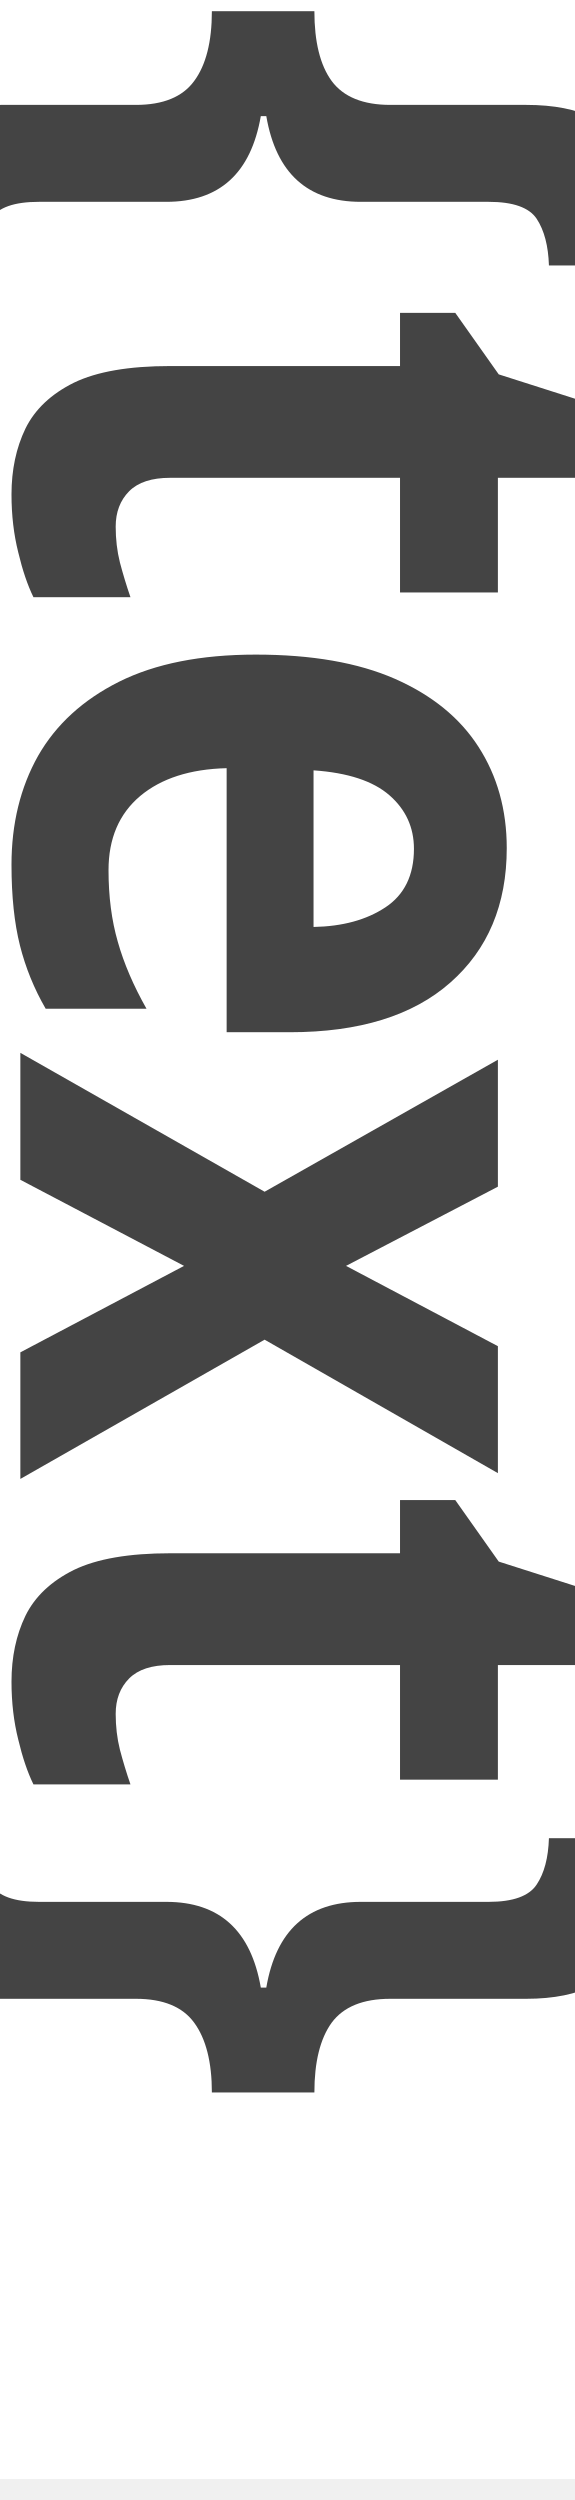
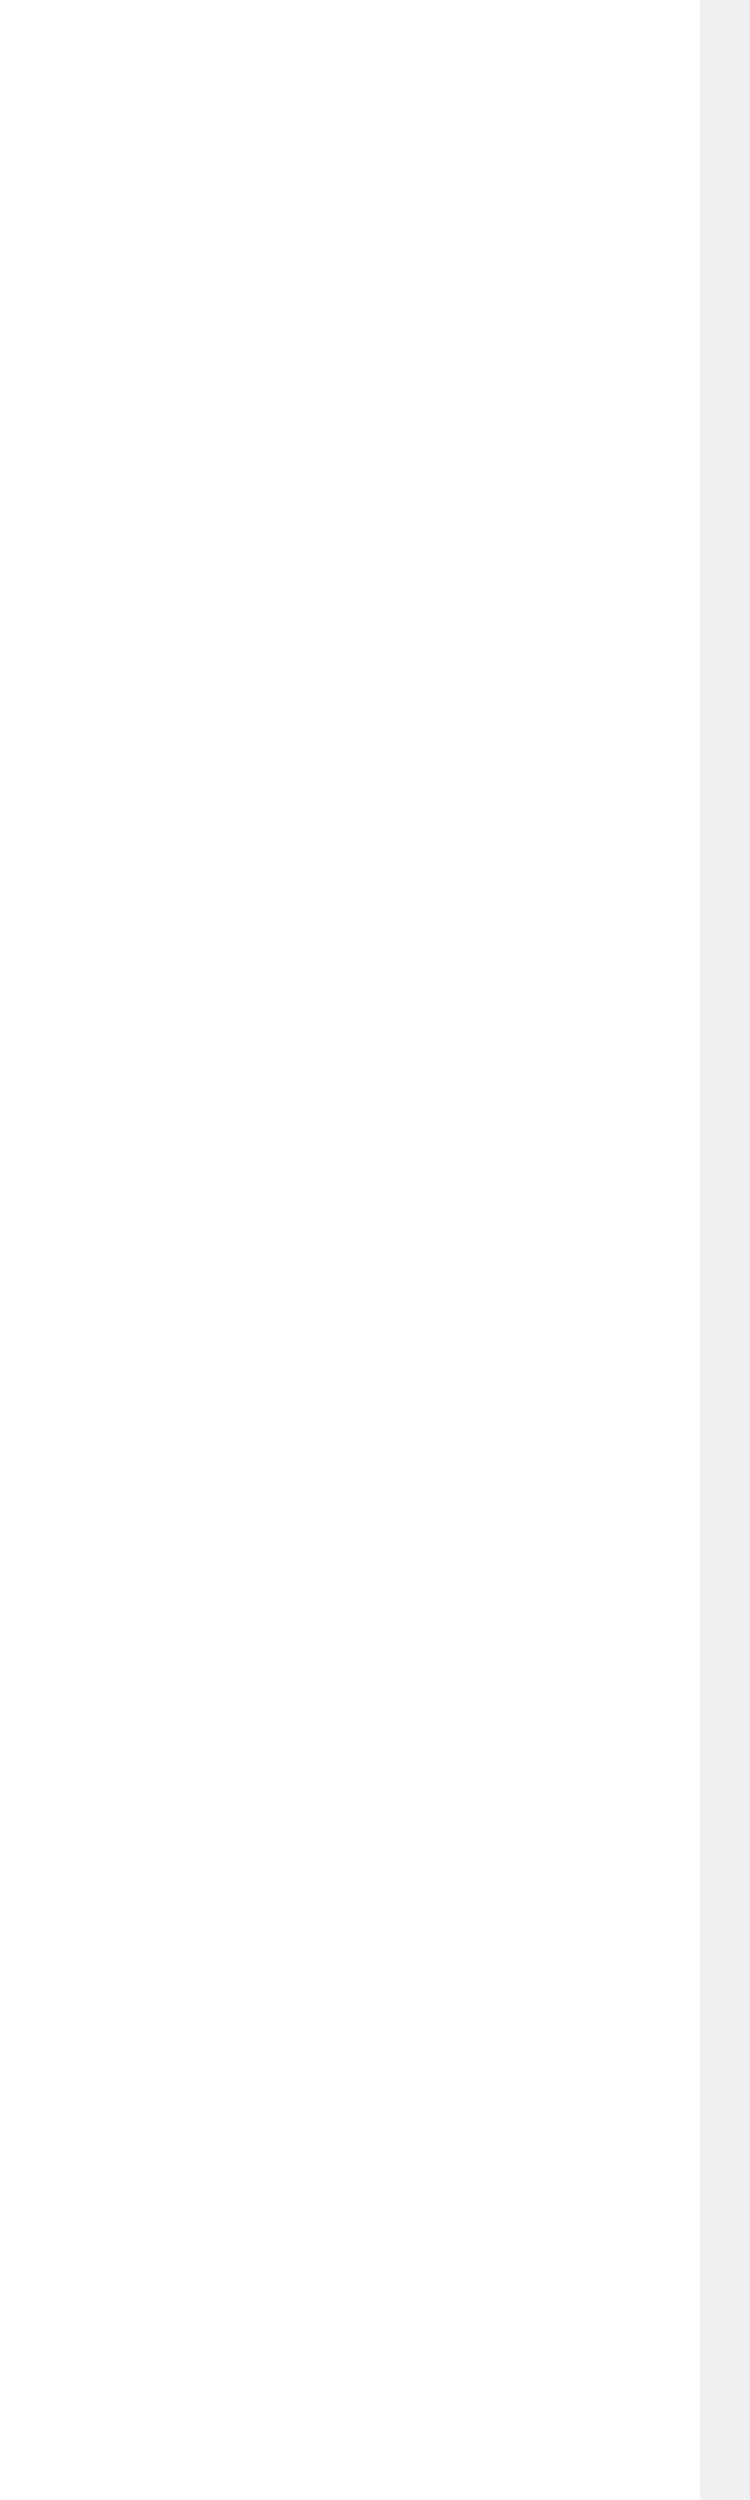
- <svg xmlns="http://www.w3.org/2000/svg" viewBox="0 0 23 100" version="1.1" id="svg14">
-   <defs id="defs18" />
-   <rect x="-9.488" y="-2.839" width="38.235" height="102" id="rect10" style="fill:#ffffff;stroke-width:0.391" />
-   <text style="font-style:normal;font-weight:bold;font-size:32.398px;font-family:sans-serif;fill:#444444;stroke-width:1.08" transform="matrix(0,0.9259732,-1.079945,0,0,0)" x="4.6127472e-17" y="-0.753" id="text12">{text}</text>
+ <svg viewBox="0 0 30 100">
+   <rect x="-10" y="-2" width="38" height="102" fill="#fff" />
+   <text class="ddd" style="font-style:normal;font-weight:bold;font-size:30px;font-family:sans-serif;fill:#444;text-anchor:middle" transform="rotate(270)" x="50" y="-3">{text}</text>
</svg>
